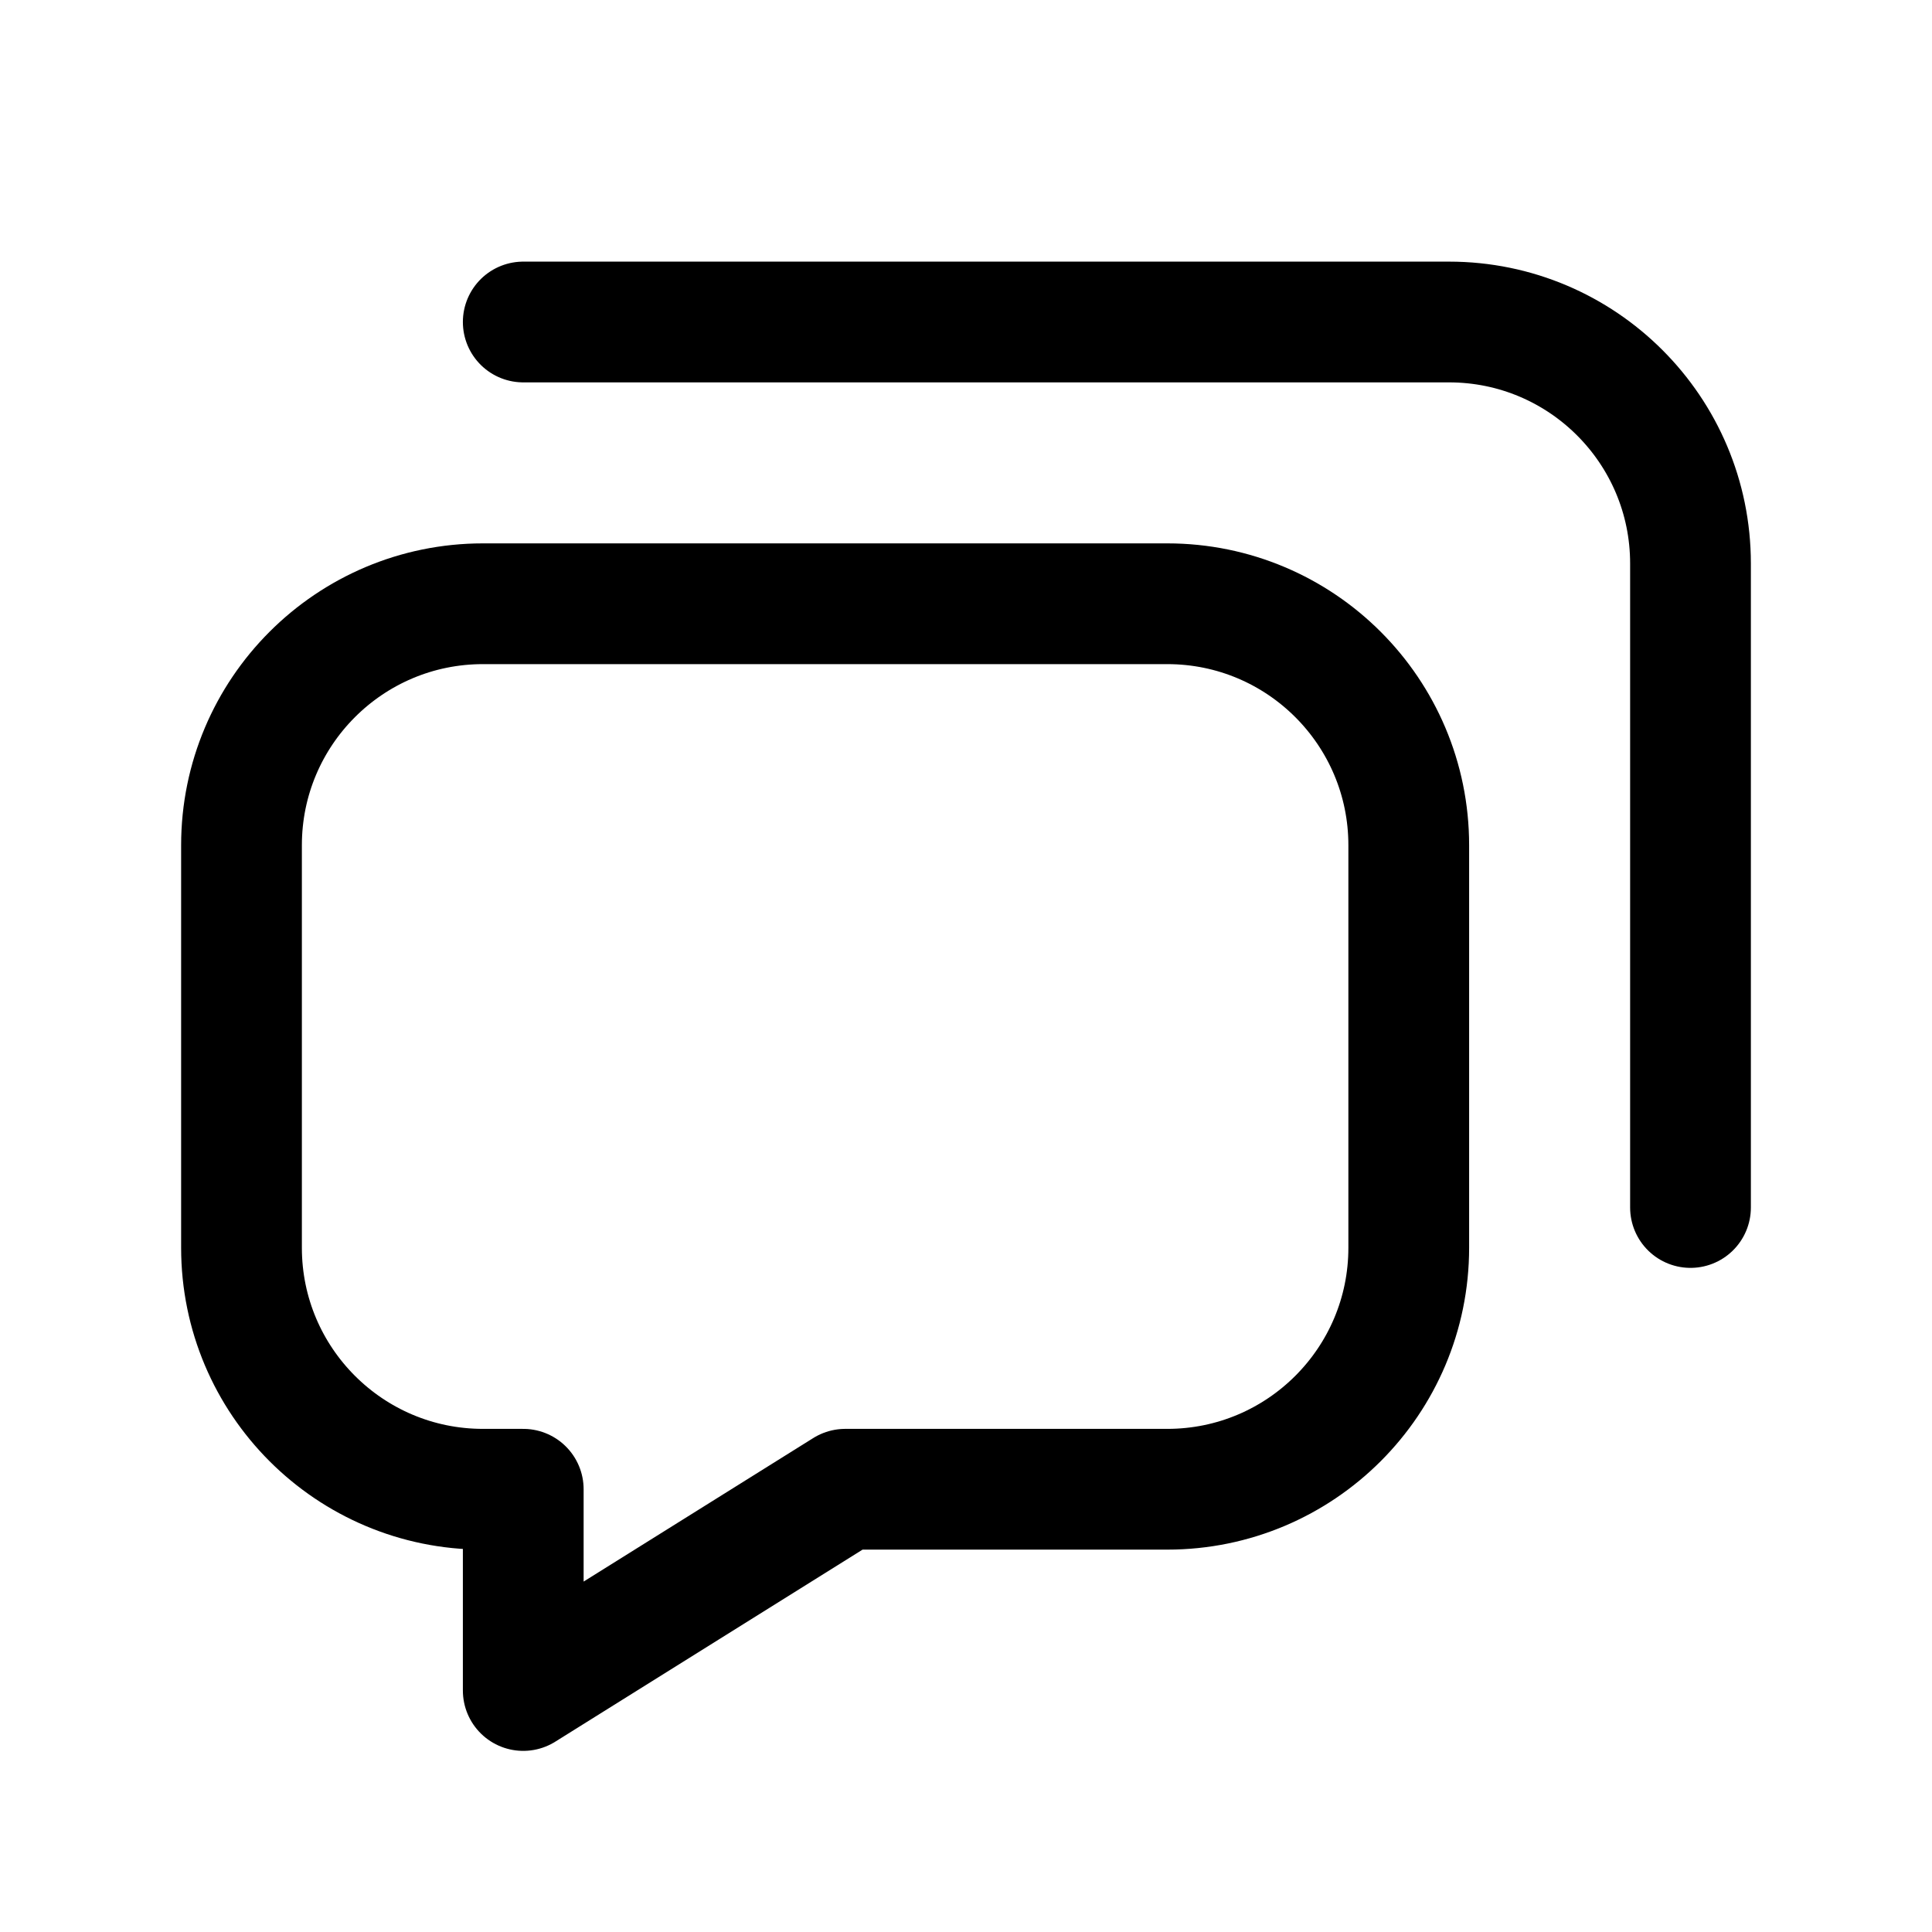
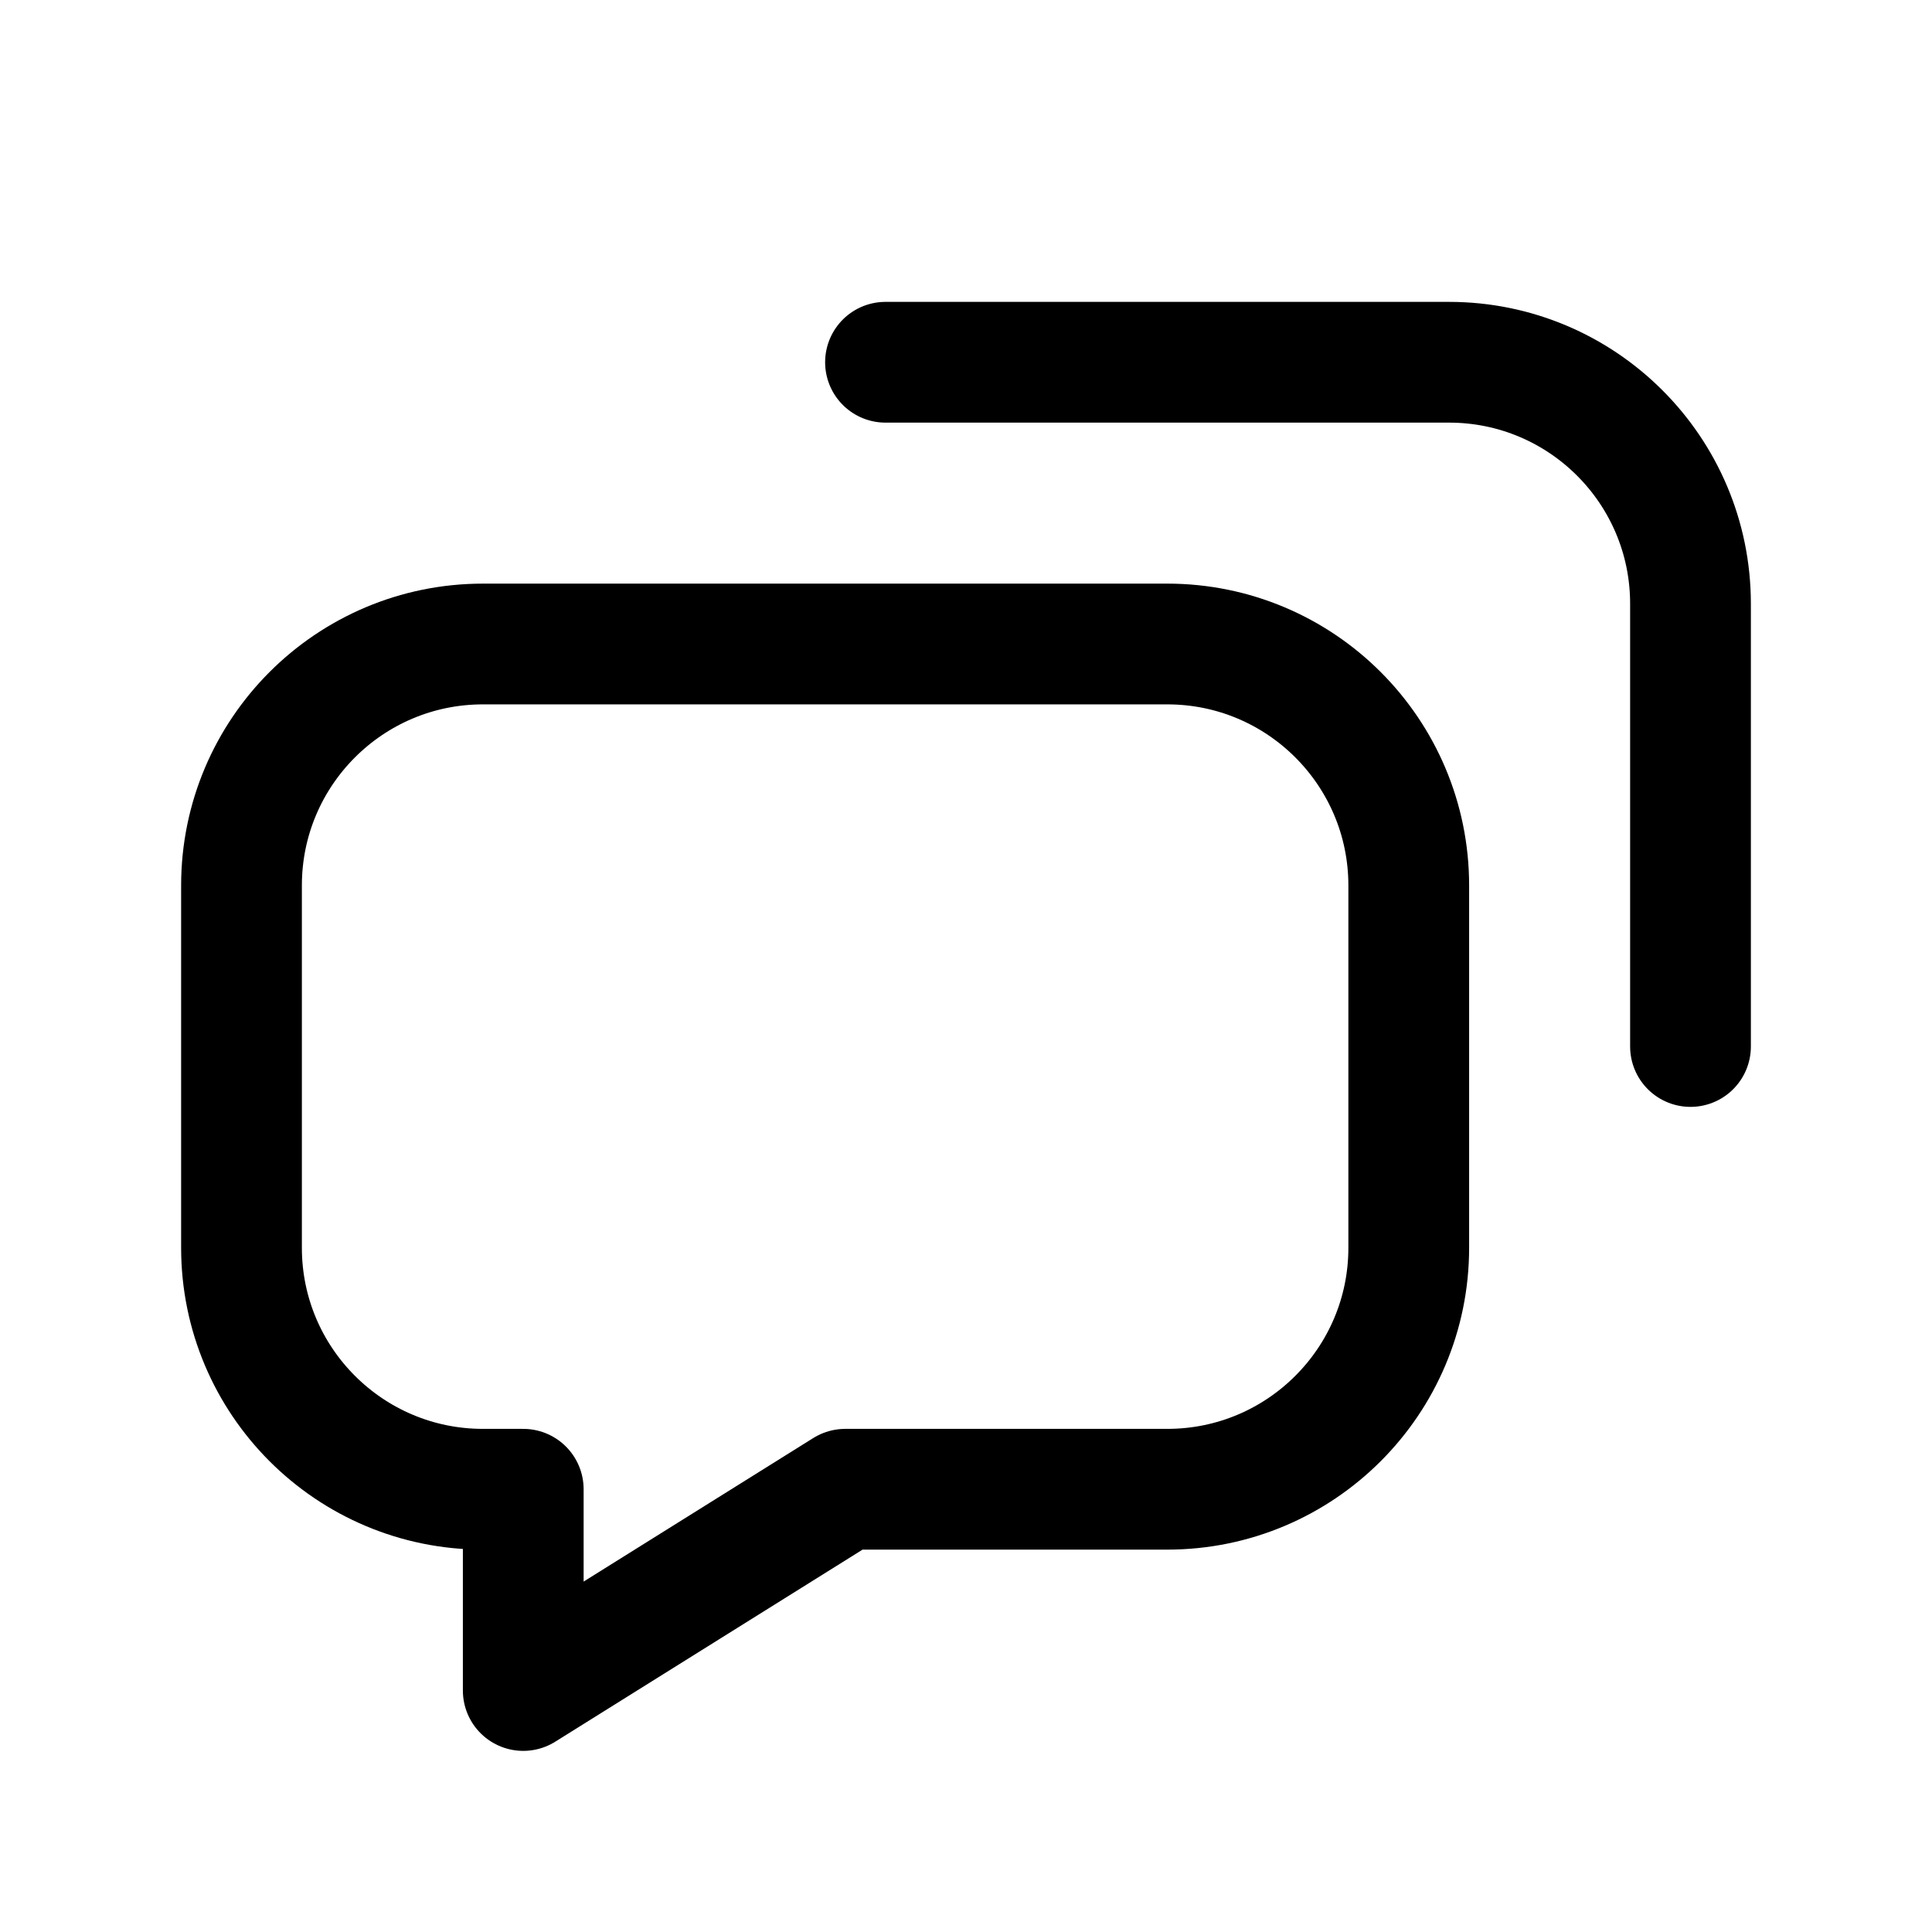
<svg xmlns="http://www.w3.org/2000/svg" viewBox="0 0 24 24" fill="none" stroke="currentColor" stroke-width="1.5" stroke-linecap="round" stroke-linejoin="round">
-   <path d="M6 7.5h8.5a3 3 0 0 1 3 3v5a3 3 0 0 1-3 3H10.5L6.5 21v-2.5H6a3 3 0 0 1-3-3v-5a3 3 0 0 1 3-3Z" />
-   <path d="M6.5 4h11.5a3 3 0 0 1 3 3v8" />
+   <path d="M6 8h8.5a3 3 0 0 1 3 3v4.5a3 3 0 0 1-3 3H10.5L6.5 21v-2.5H6a3 3 0 0 1-3-3V11a3 3 0 0 1 3-3Z" />
+   <path d="M11 4.5h7a3 3 0 0 1 3 3v5.5" />
</svg>
